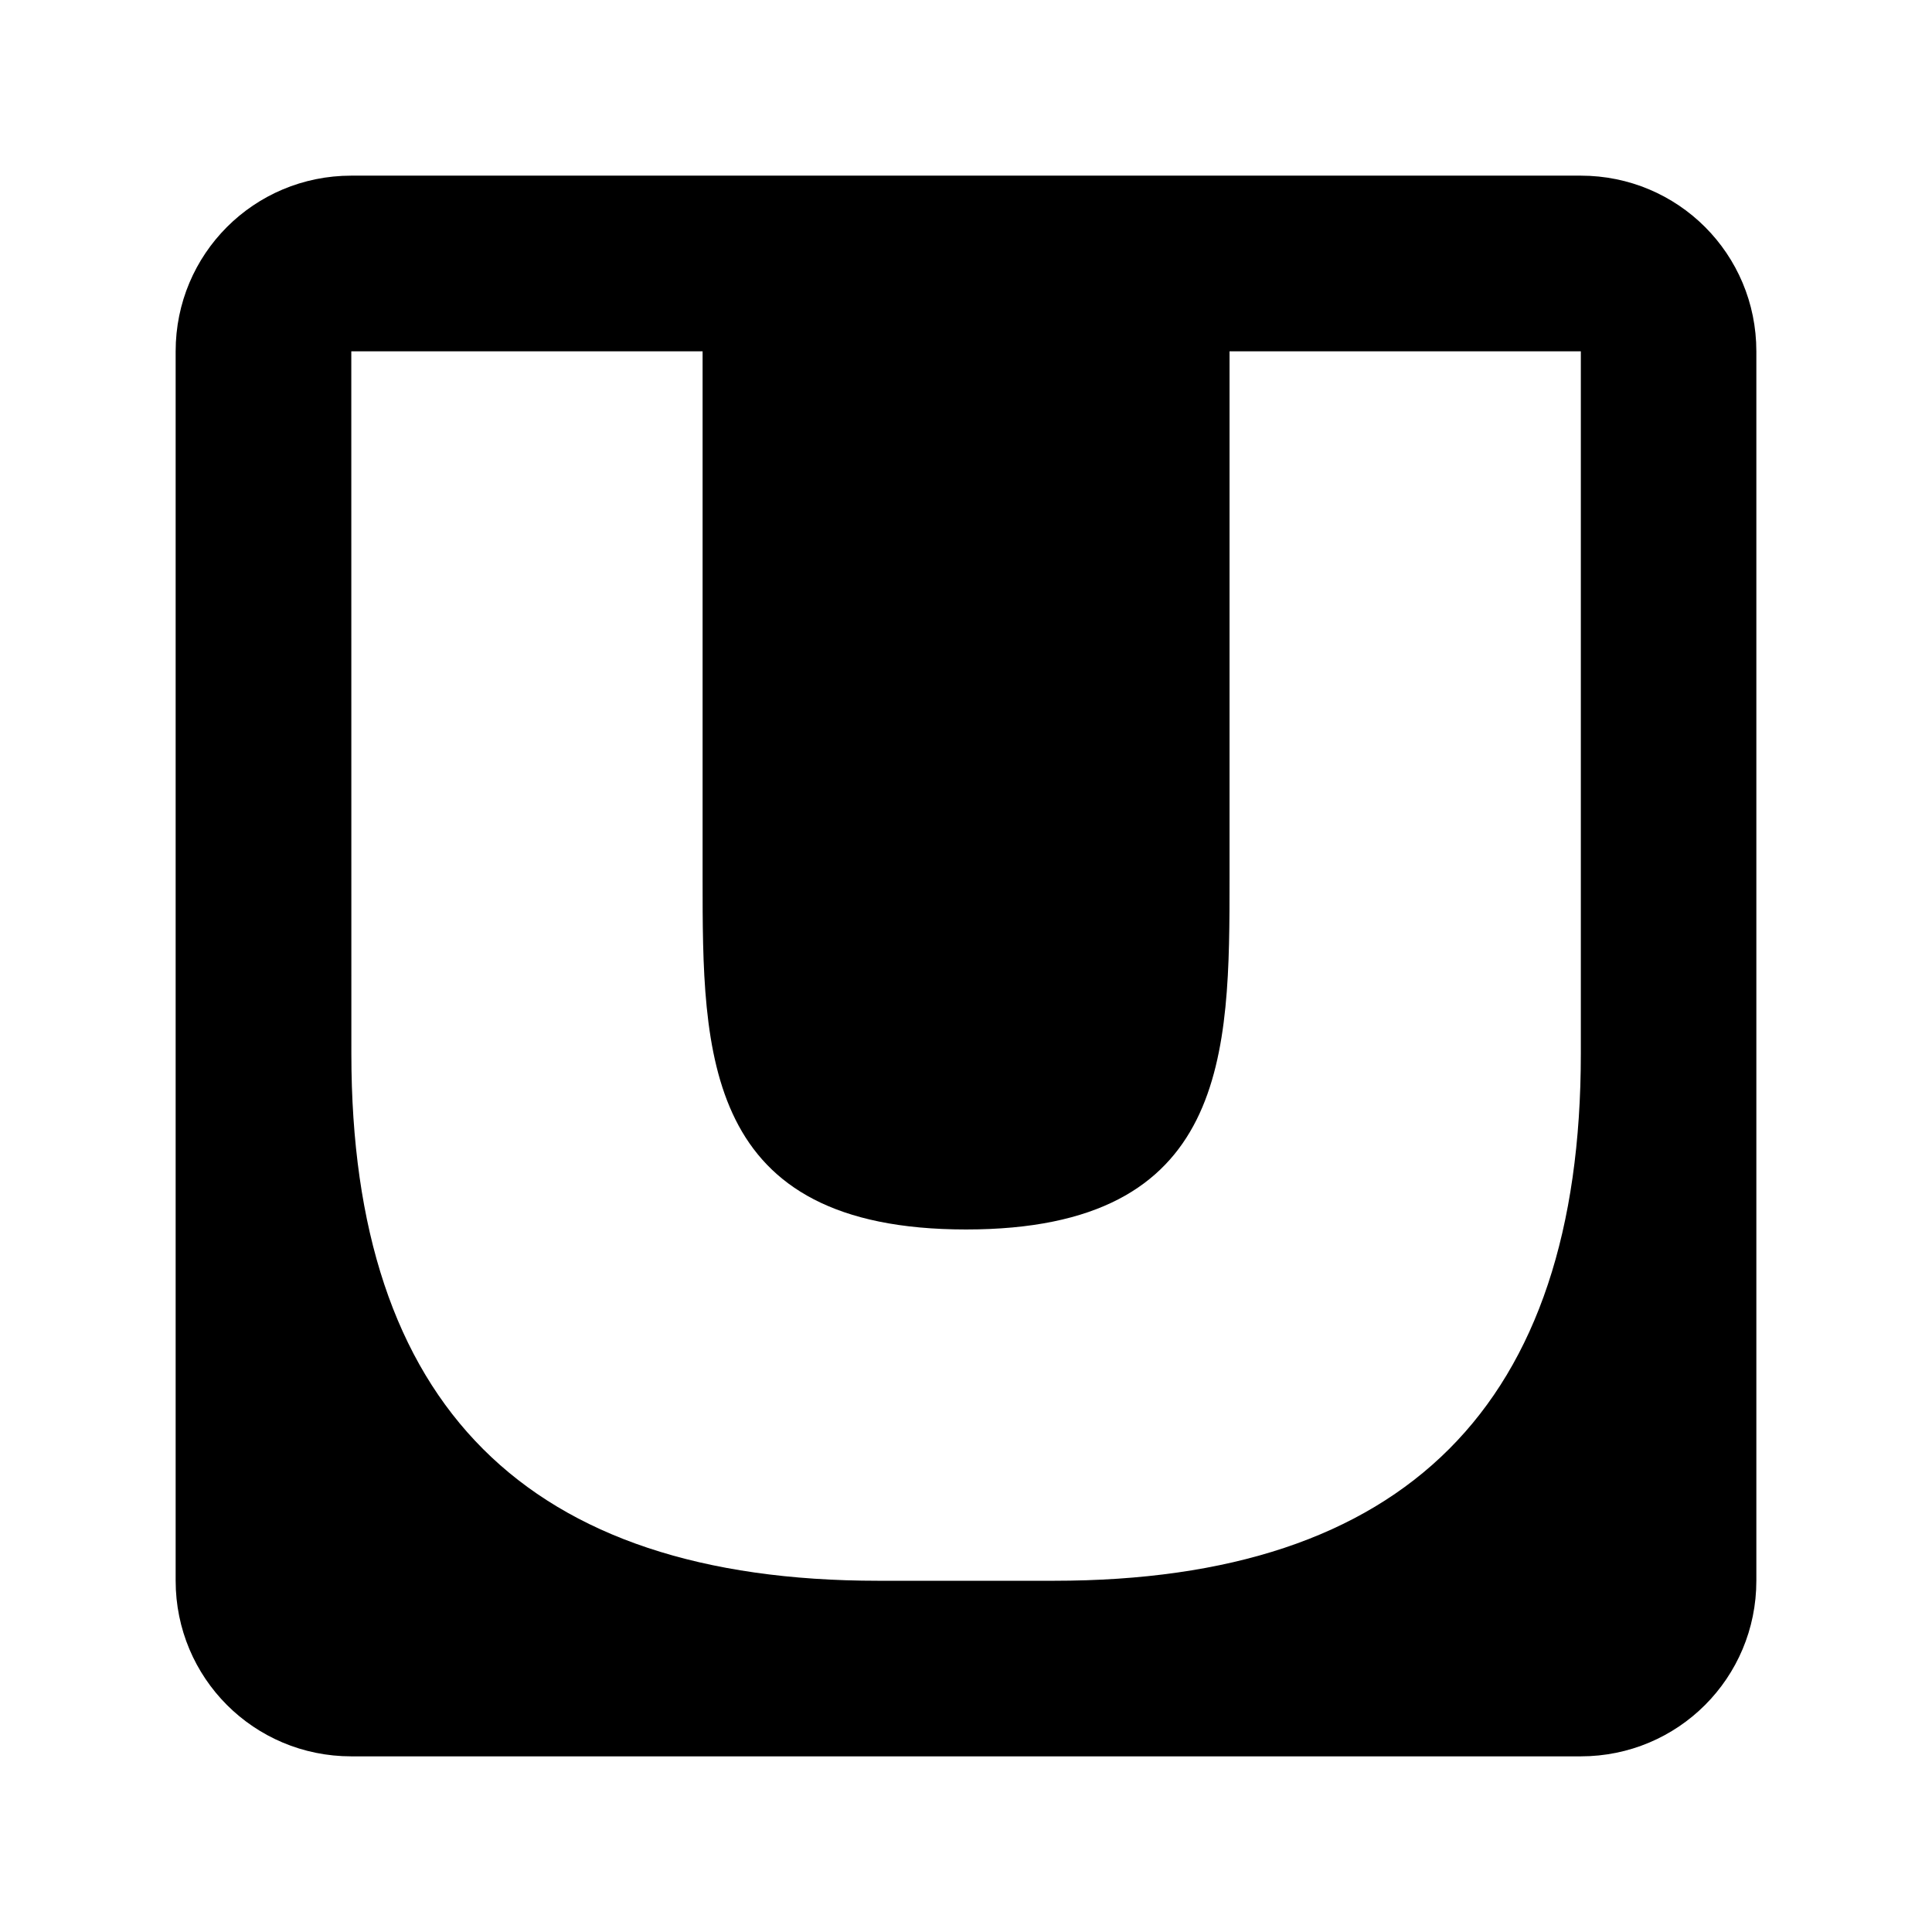
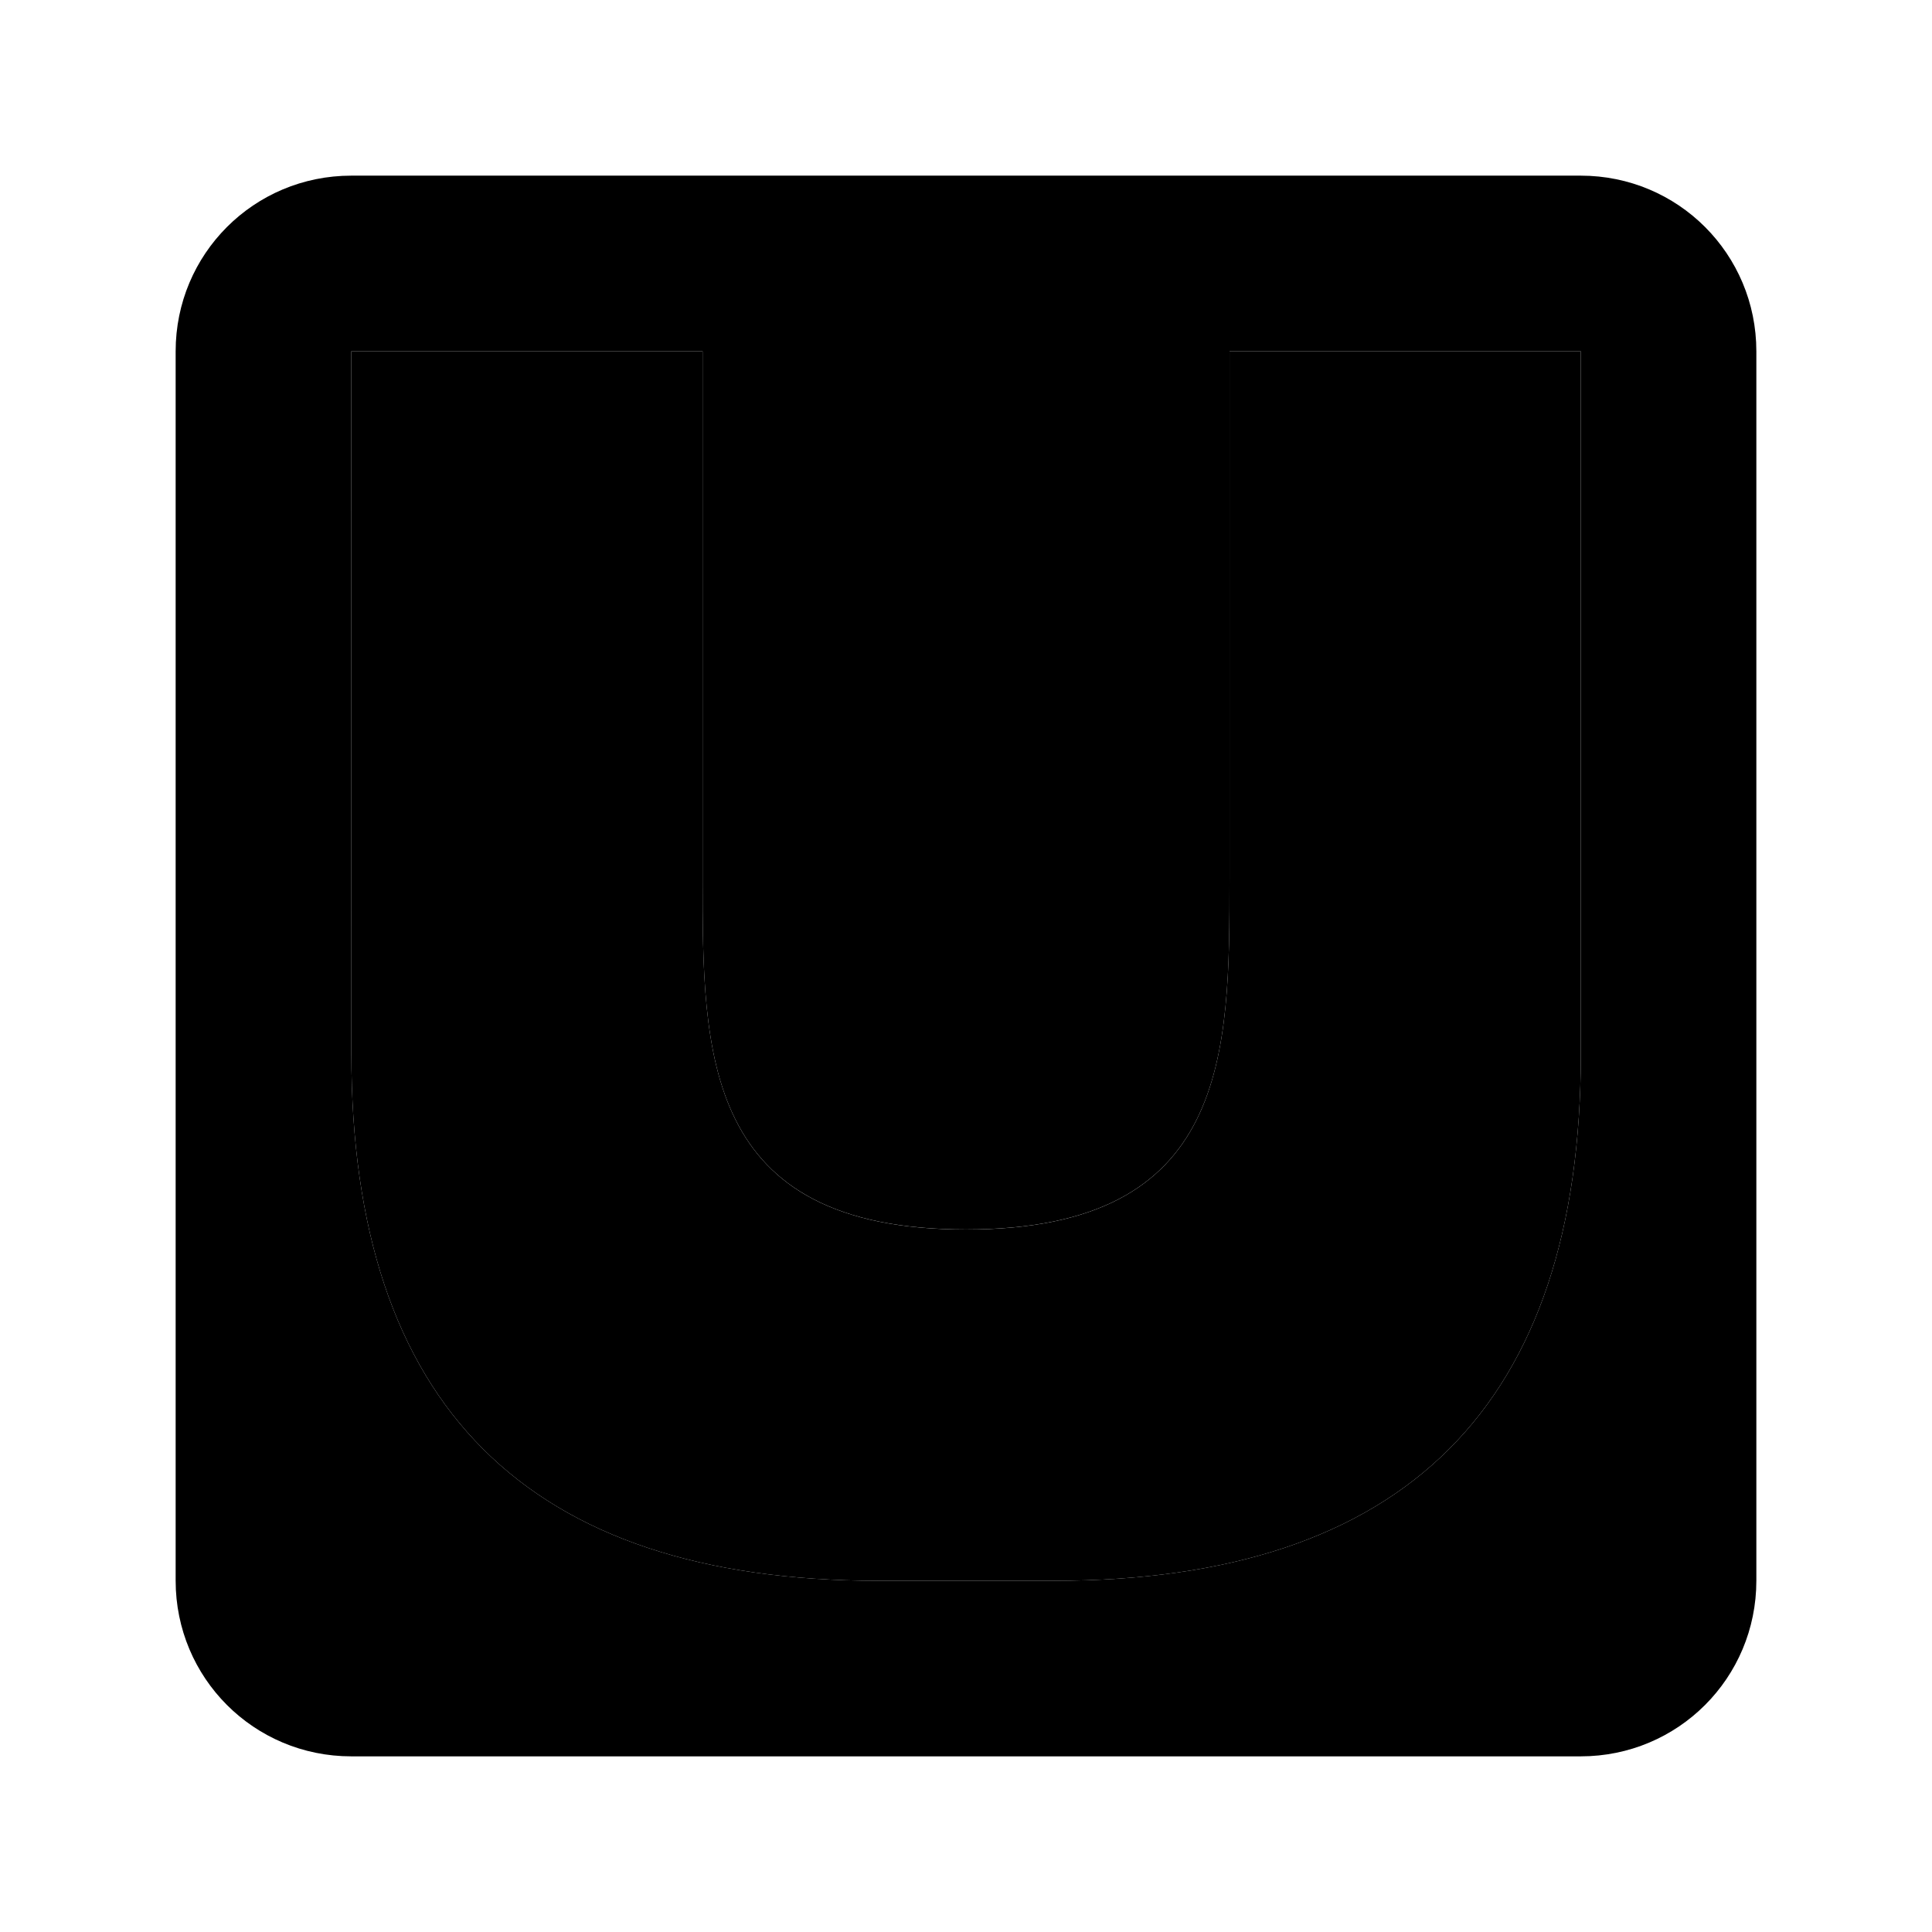
<svg xmlns="http://www.w3.org/2000/svg" version="1.1" id="subway" width="110" height="110" viewBox="0 0 29.104 29.104">
  <path d="m 5.292,2.646 c -1.466,0 -2.646,1.18 -2.646,2.646 V 23.812 c 0,1.466 1.18,2.646 2.646,2.646 H 23.812 c 1.466,0 2.646,-1.18 2.646,-2.646 V 5.292 c 0,-1.466 -1.18,-2.646 -2.646,-2.646 z m 0,2.646 h 5.292 v 7.937 c 0,2.646 5.6e-5,5.292 3.969,5.292 3.969,0 3.969,-2.646 3.969,-5.292 V 5.292 h 5.292 V 15.875 c 0,5.292 -2.646,7.938 -7.938,7.938 h -2.646 c -5.292,0 -7.937,-2.646 -7.937,-7.938 z" />
-   <path d="path778" />
+   <path d="m 5.292,5.292 h 5.292 v 7.938 c 0,2.646 0,5.292 3.969,5.292 3.969,0 3.969,-2.646 3.969,-5.292 V 5.292 h 5.292 V 15.875 c 0,5.292 -2.646,7.938 -7.938,7.938 h -2.646 c -5.292,0 -7.937,-2.646 -7.937,-7.938 z" />
</svg>
